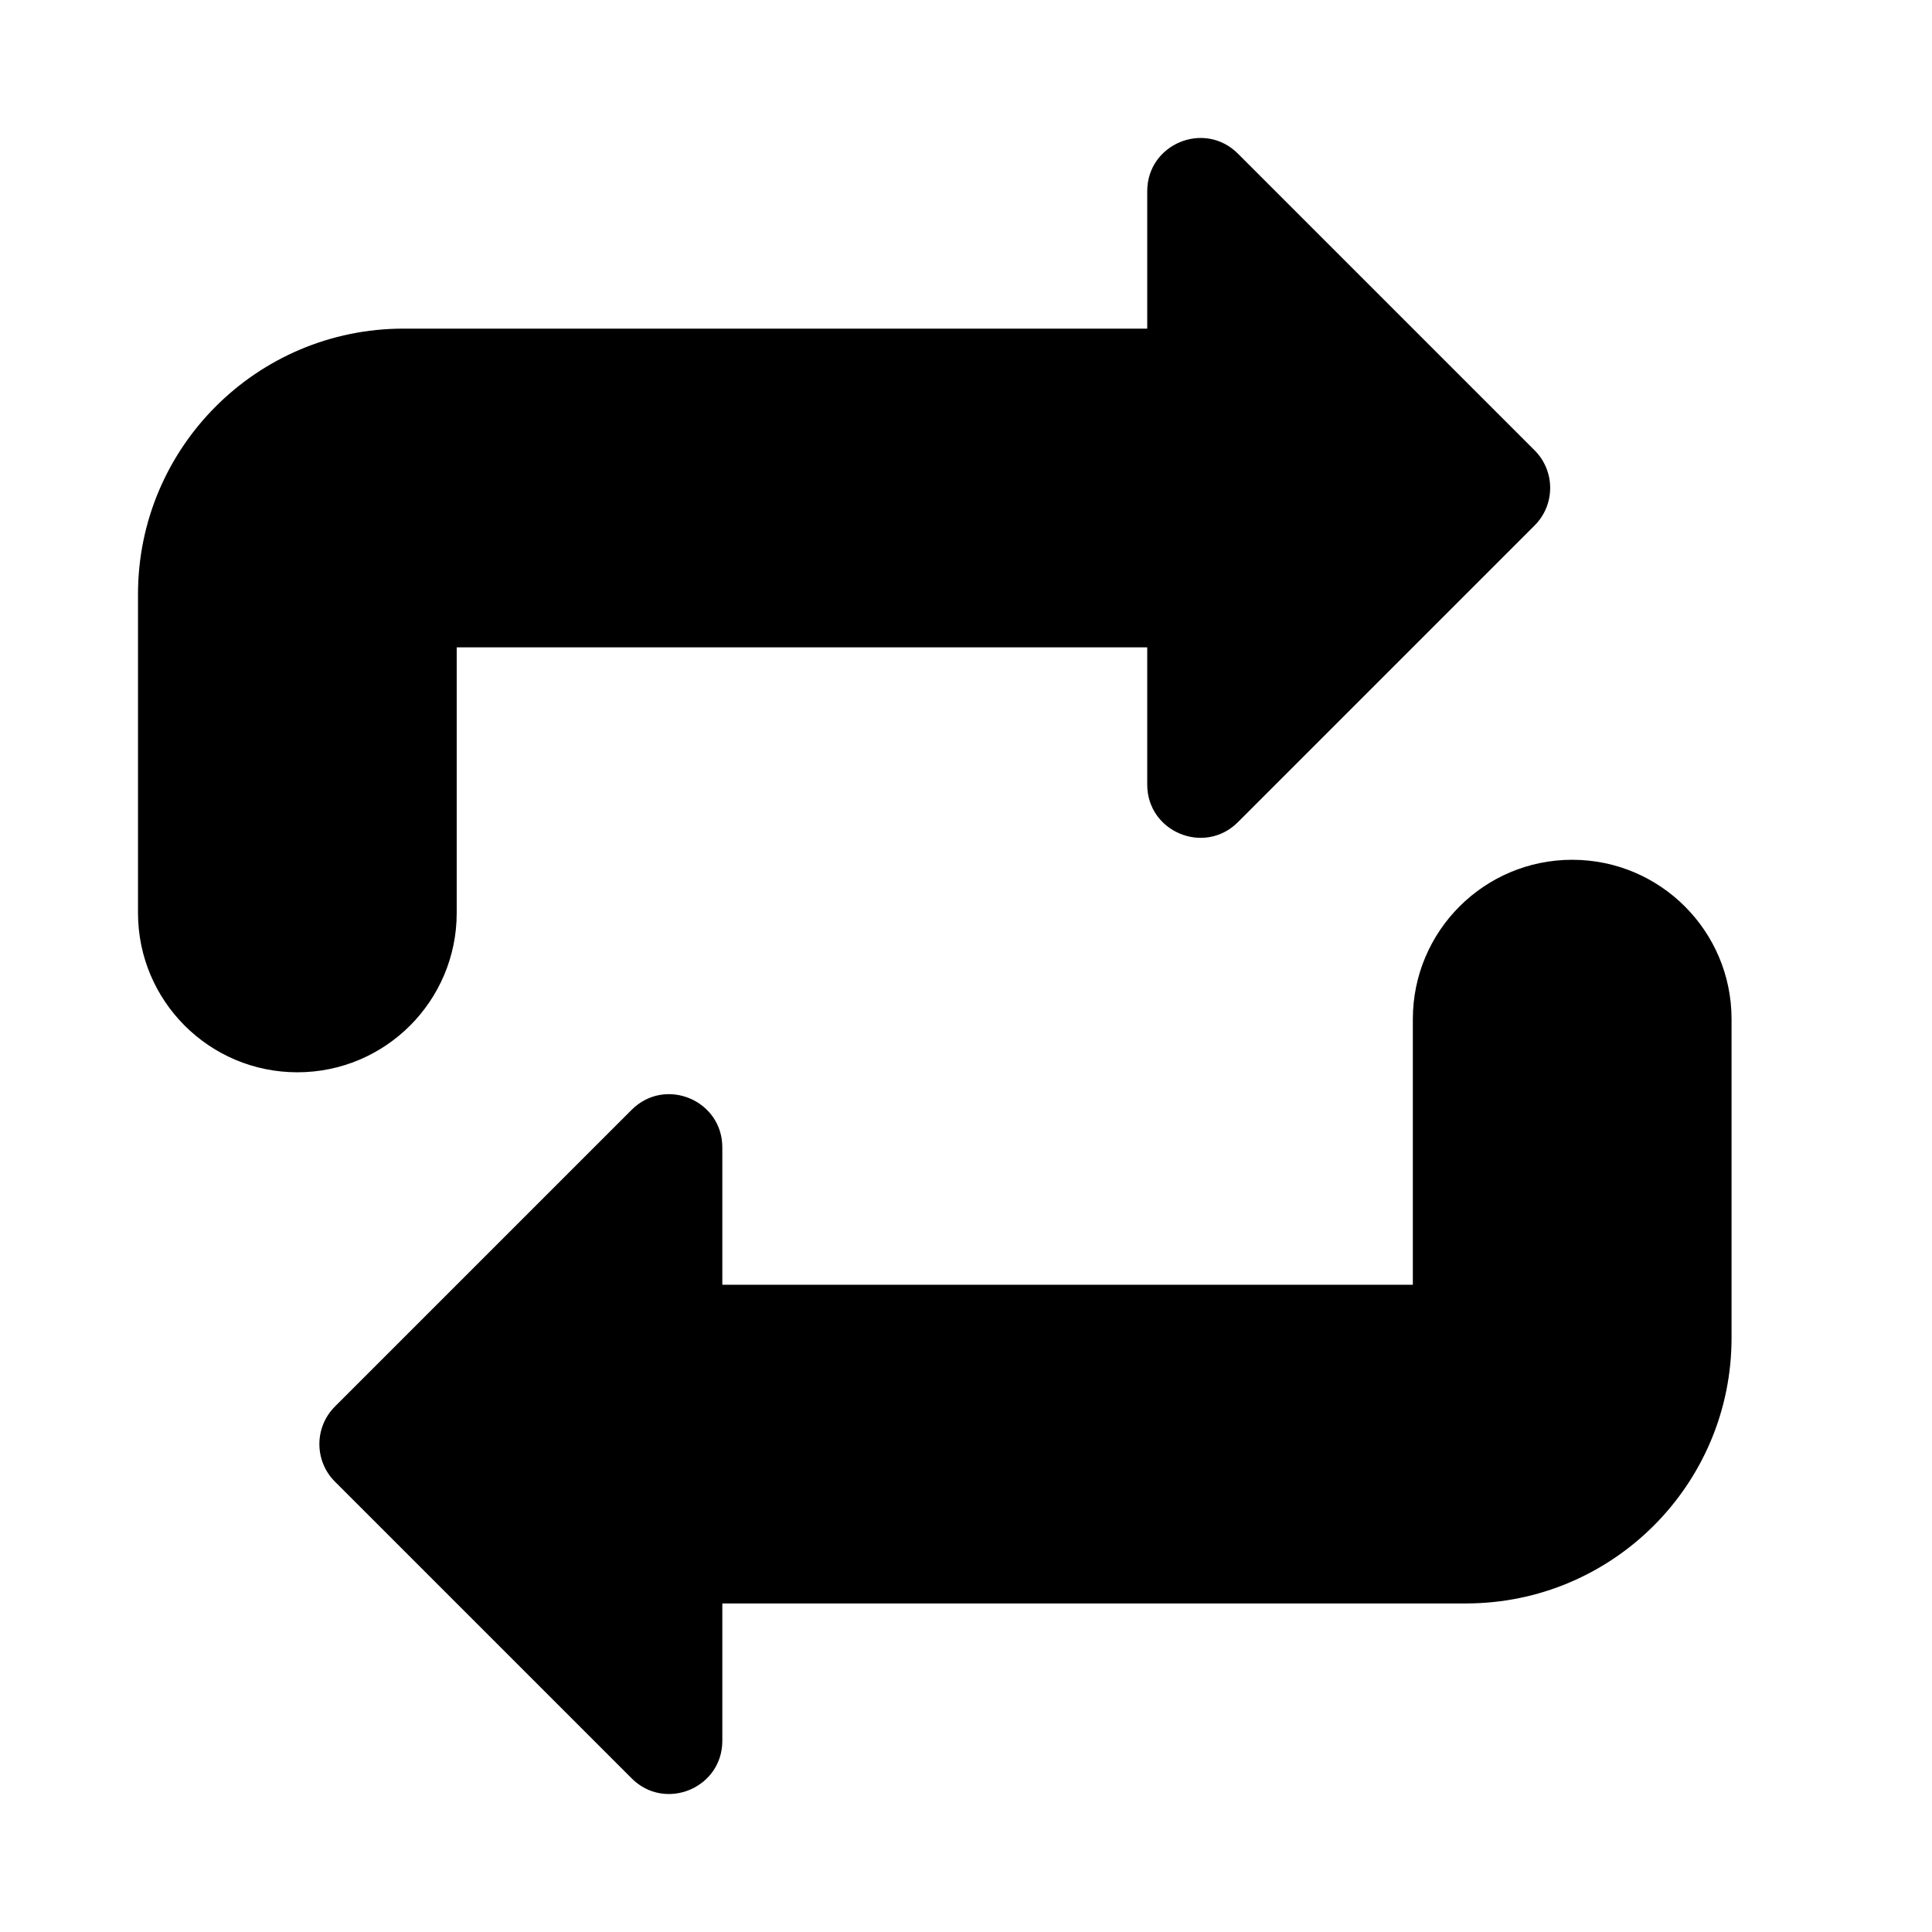
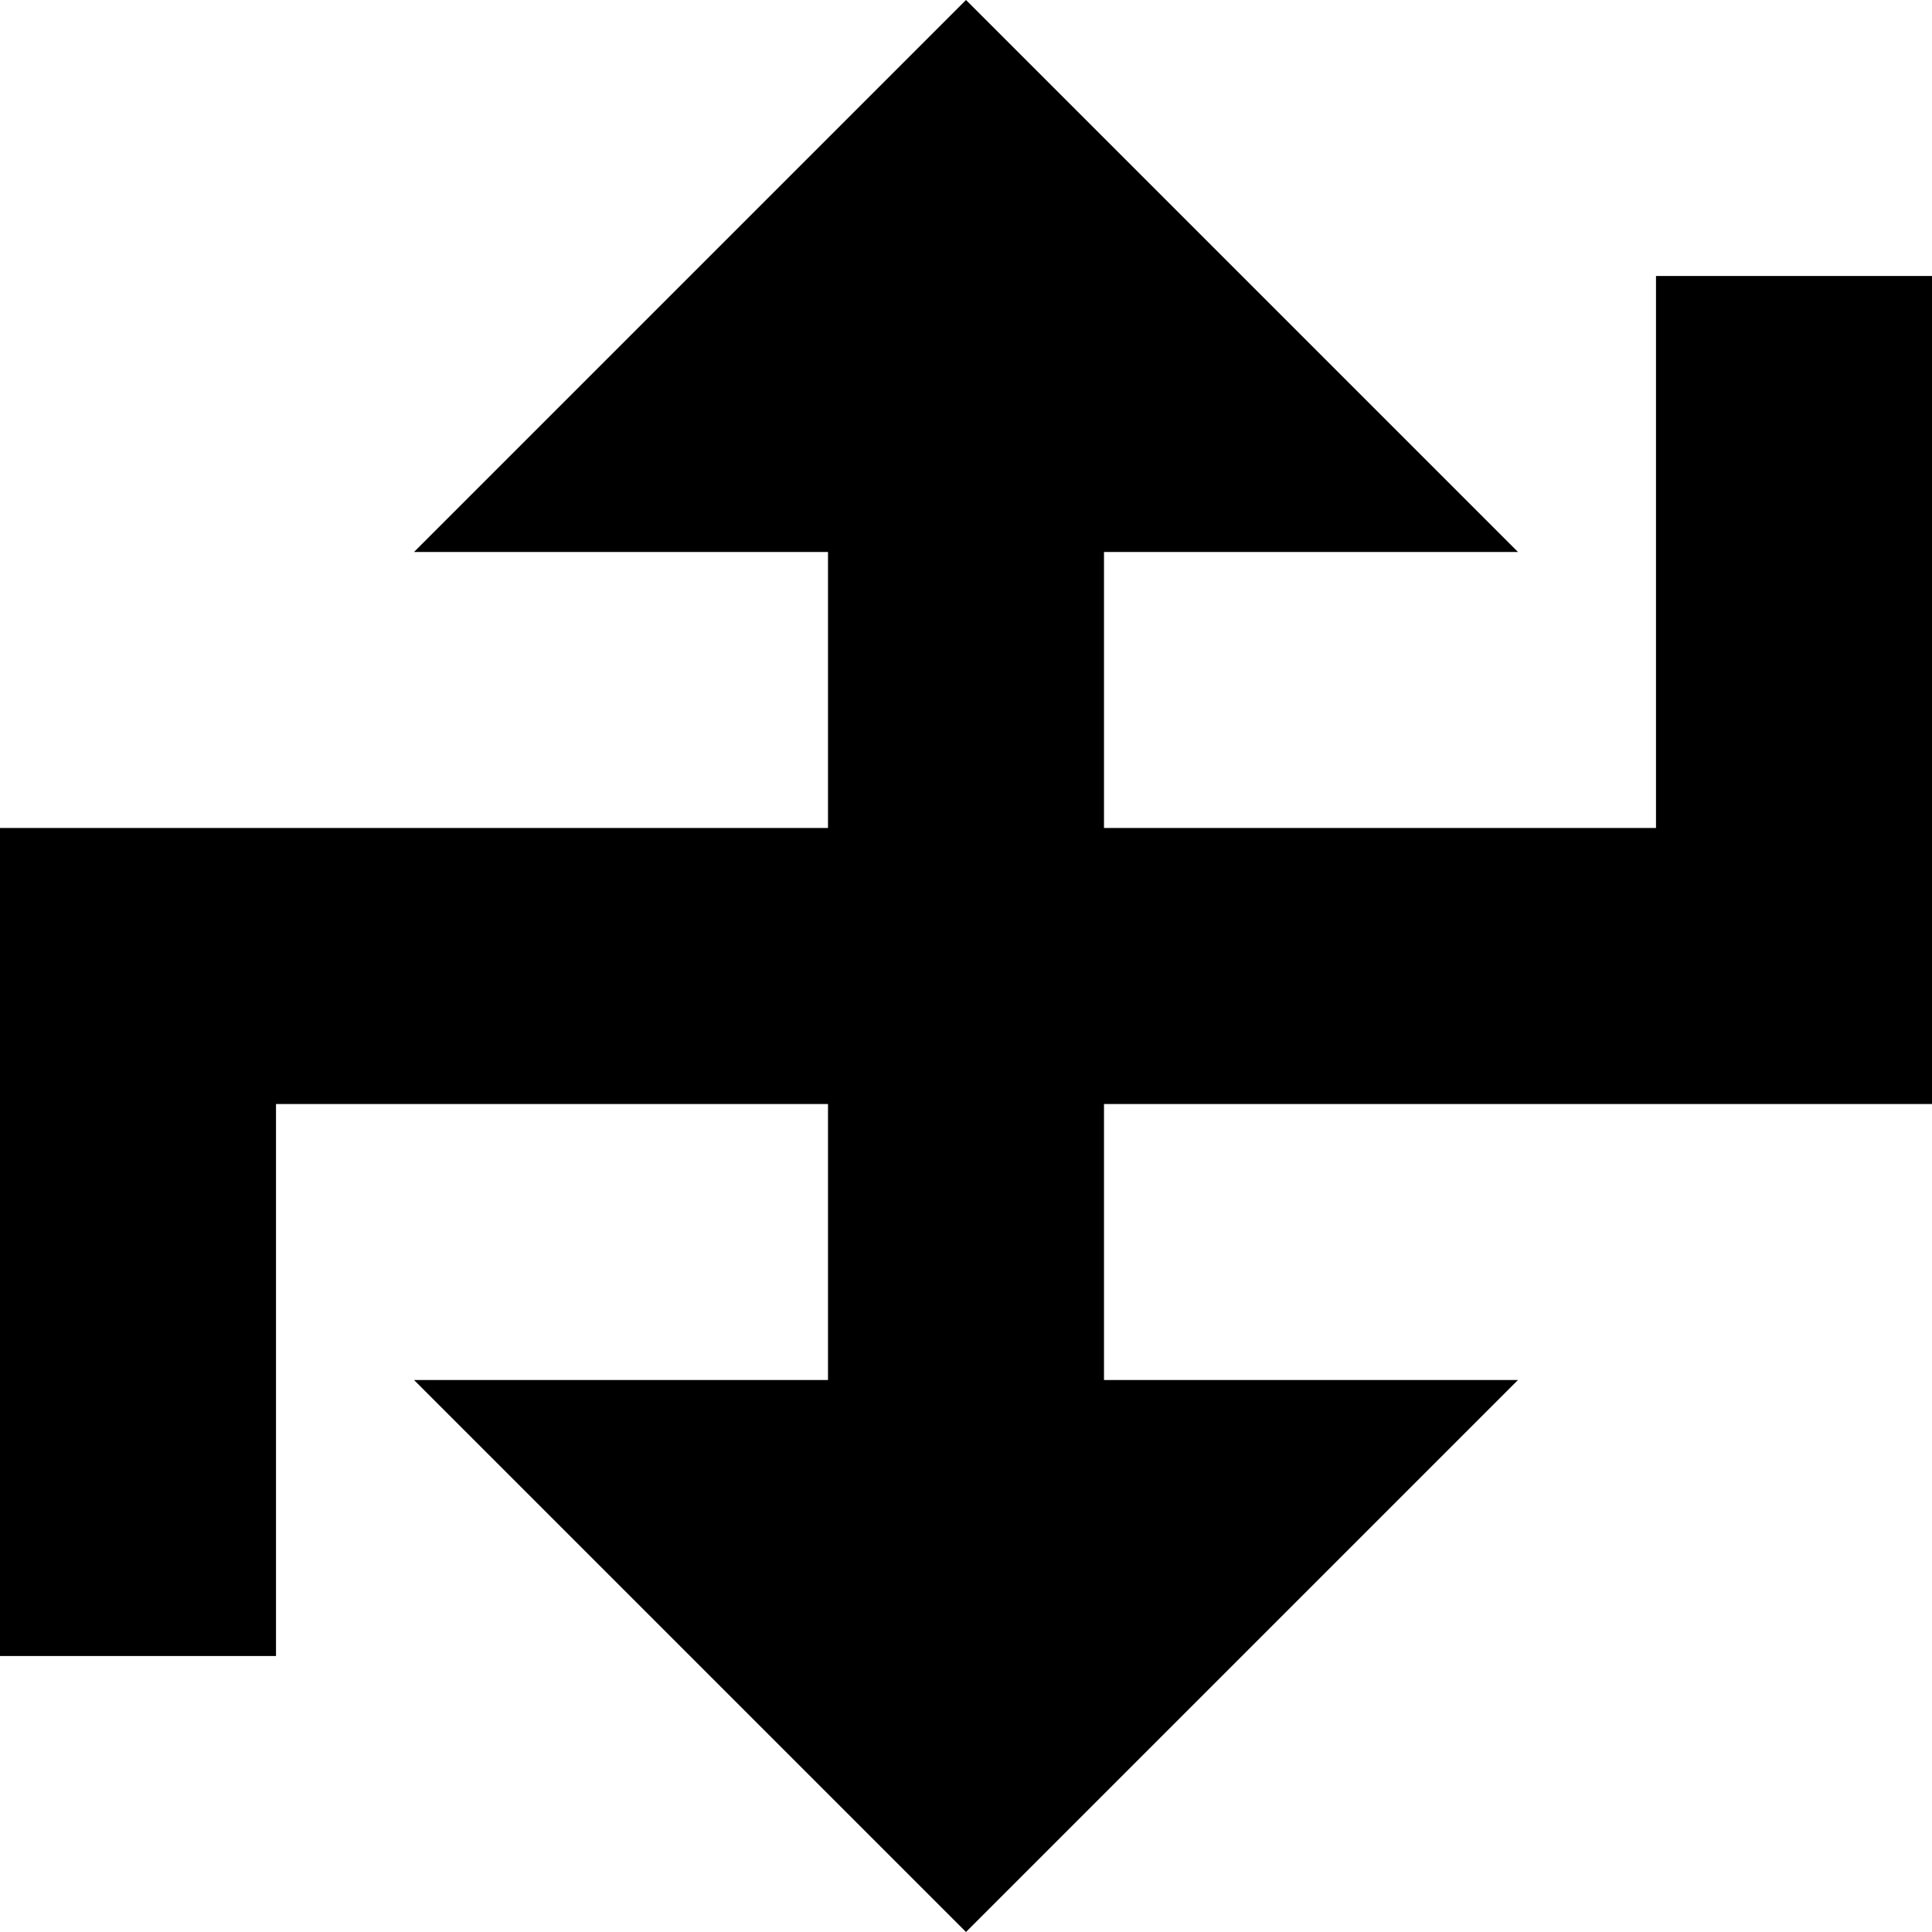
- <svg xmlns="http://www.w3.org/2000/svg" viewBox="0 0 512 512">
-   <path d="M416.648 227.85c23.324 0 42.232 18.908 42.232 42.232v84.462c0 38.872-31.513 70.384-70.385 70.385H191.423v36.402c0 12.541-15.163 18.822-24.031 9.954l-78.63-78.631c-5.498-5.497-5.498-14.411 0-19.908l78.63-78.631c8.868-8.868 24.031-2.587 24.031 9.954v36.398h182.995v-70.385c0-23.324 18.907-42.231 42.23-42.232M304.028 50.669c0-12.541 15.163-18.822 24.031-9.954l78.63 78.631c5.498 5.497 5.498 14.41 0 19.908l-78.63 78.631c-8.868 8.867-24.031 2.587-24.031-9.954v-36.38H121.033v70.385c0 23.324-18.908 42.231-42.231 42.231s-42.23-18.907-42.23-42.231v-84.462c0-38.872 31.512-70.385 70.384-70.385h197.072z" fill="currentColor" />
+ <svg xmlns="http://www.w3.org/2000/svg" viewBox="0 0 14 14">
+   <path fill="currentColor" d="M 7 0 L 11 4 L 8 4 L 8 6 L 12 6 L 12 2 L 14 2 L 14 8 L 6 8 L 6 4 L 3 4 Z M 7 14 L 3 10 L 6 10 L 6 8 L 2 8 L 2 12 L 0 12 L 0 6 L 8 6 L 8 10 L 11 10 Z" />
</svg>
